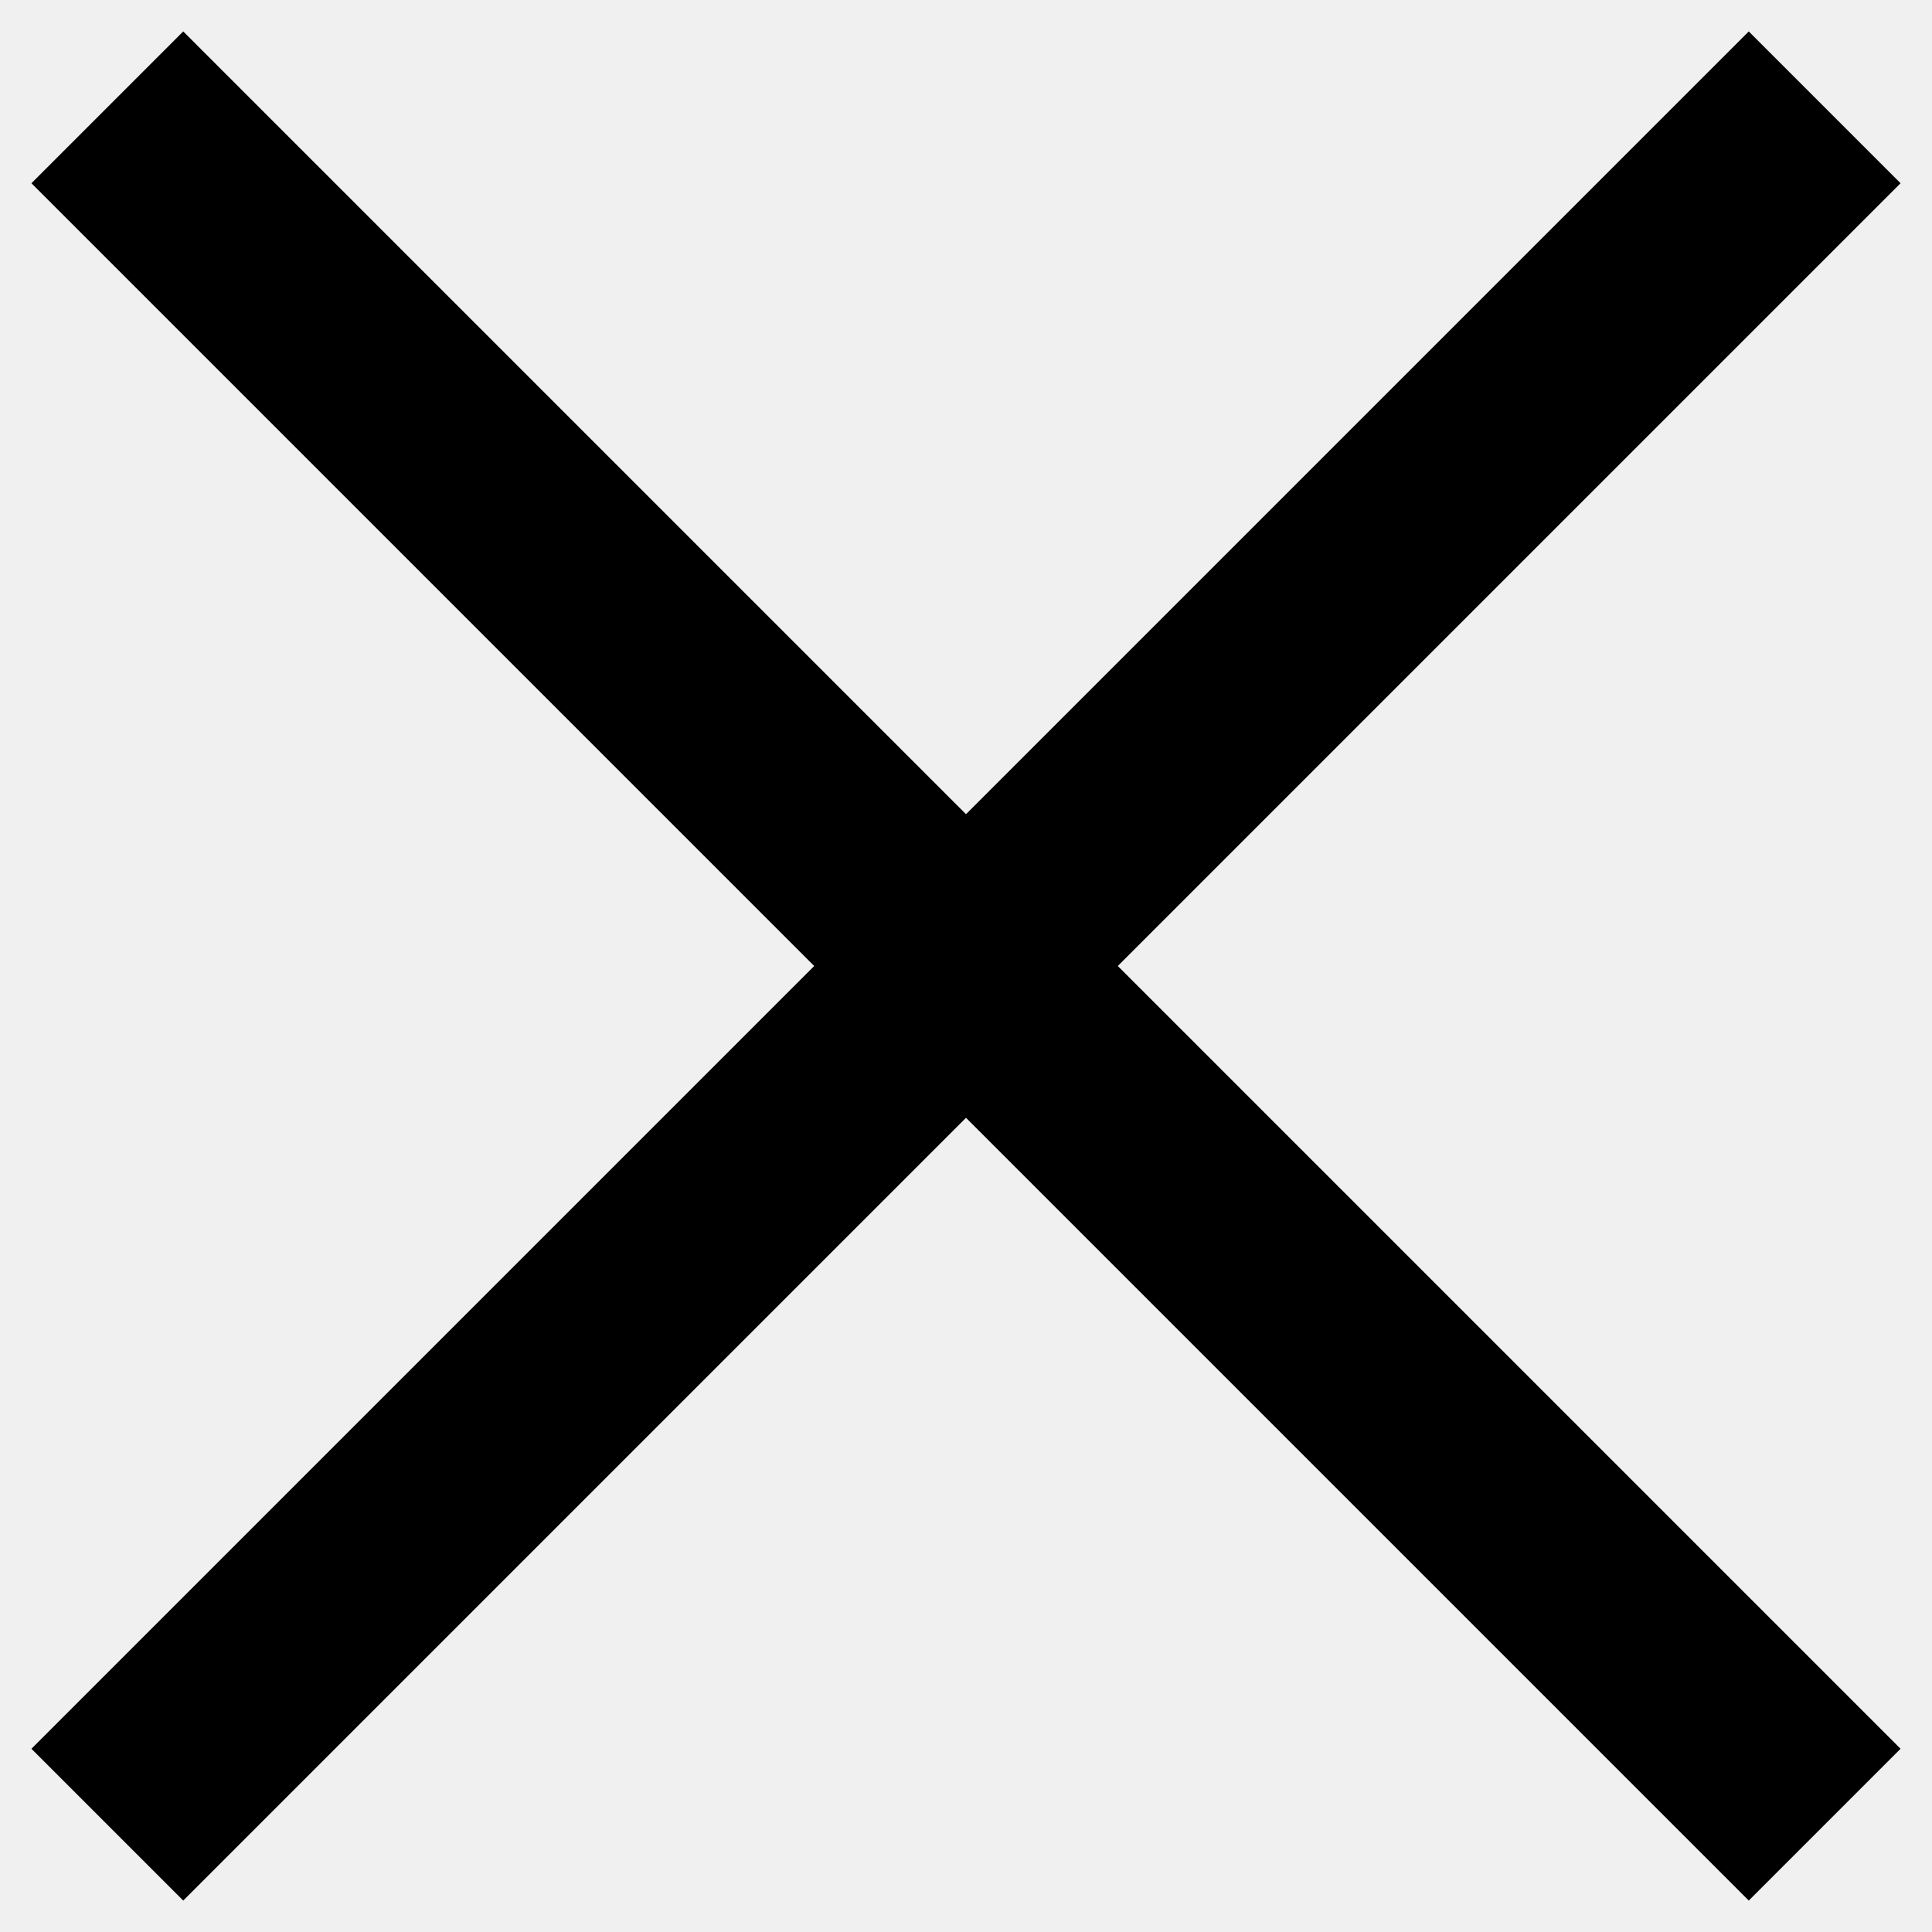
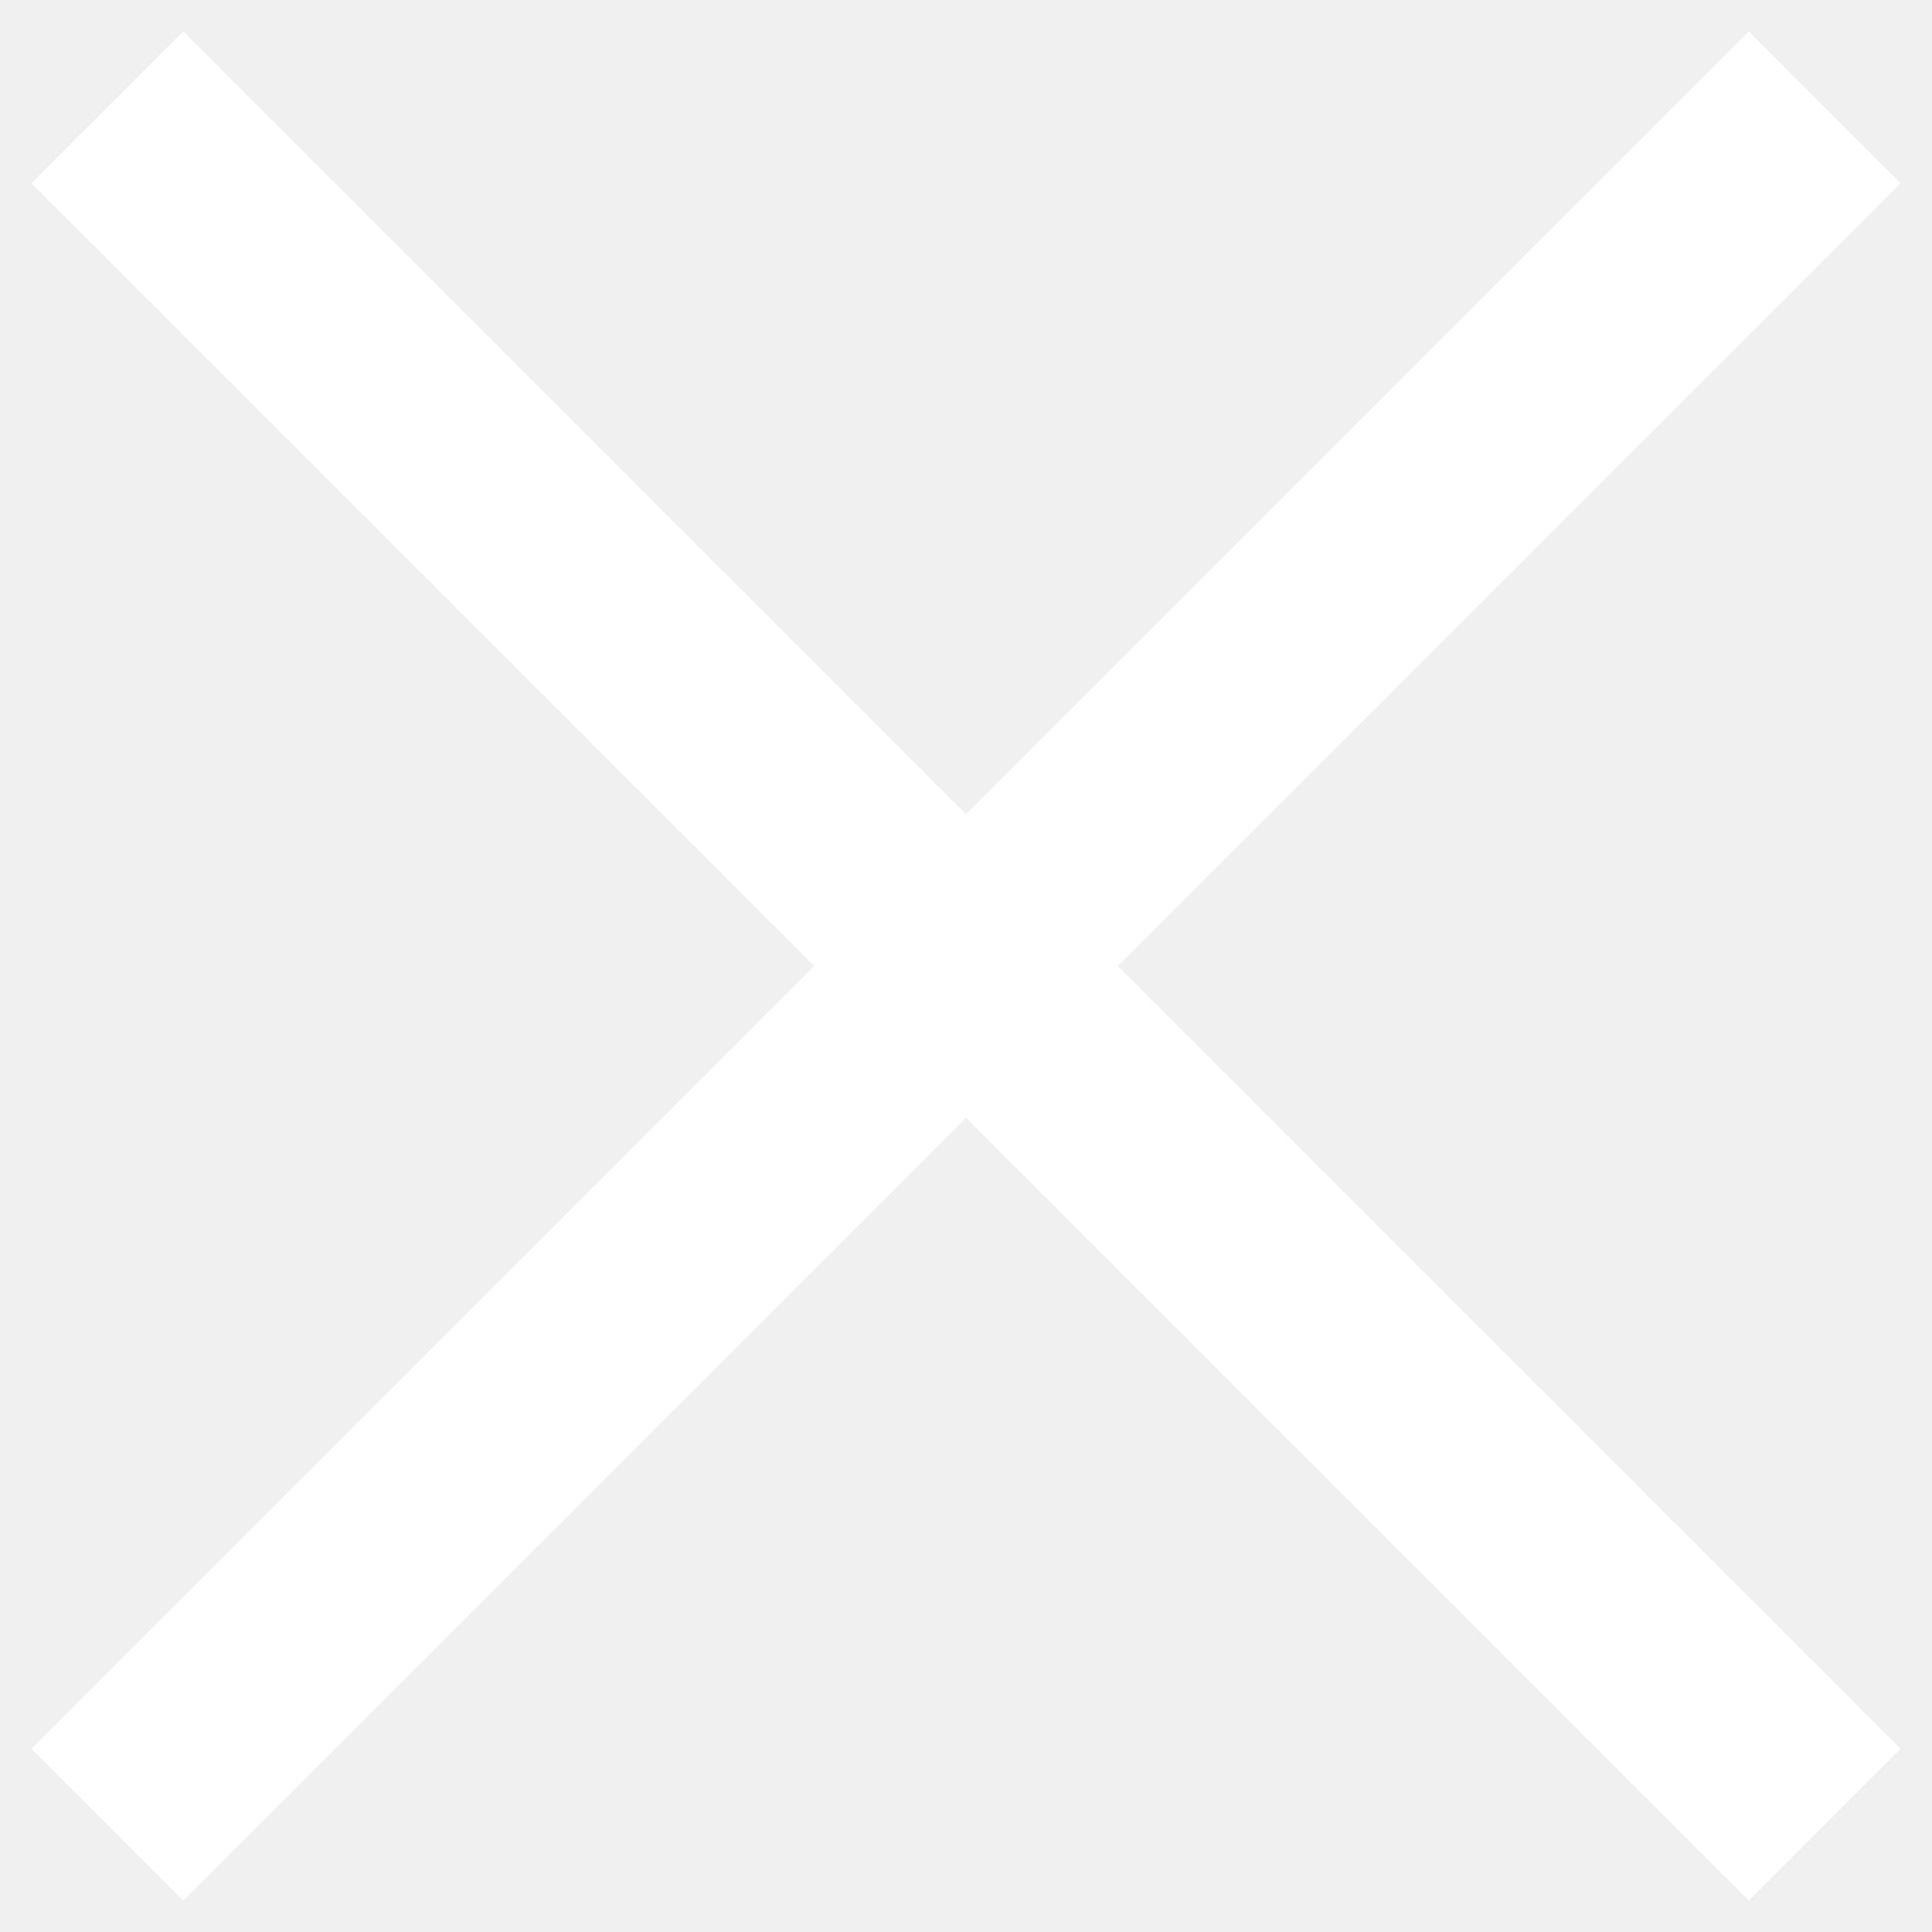
<svg xmlns="http://www.w3.org/2000/svg" width="18" height="18" viewBox="0 0 18 18" fill="none">
-   <path d="M1 1L17 17" stroke="black" stroke-width="2" />
-   <path d="M1 17L17 1" stroke="black" stroke-width="2" />
+   <path d="M1 1L17 17" stroke="white" stroke-width="2" />
+   <path d="M1 17L17 1" stroke="white" stroke-width="2" />
</svg>
